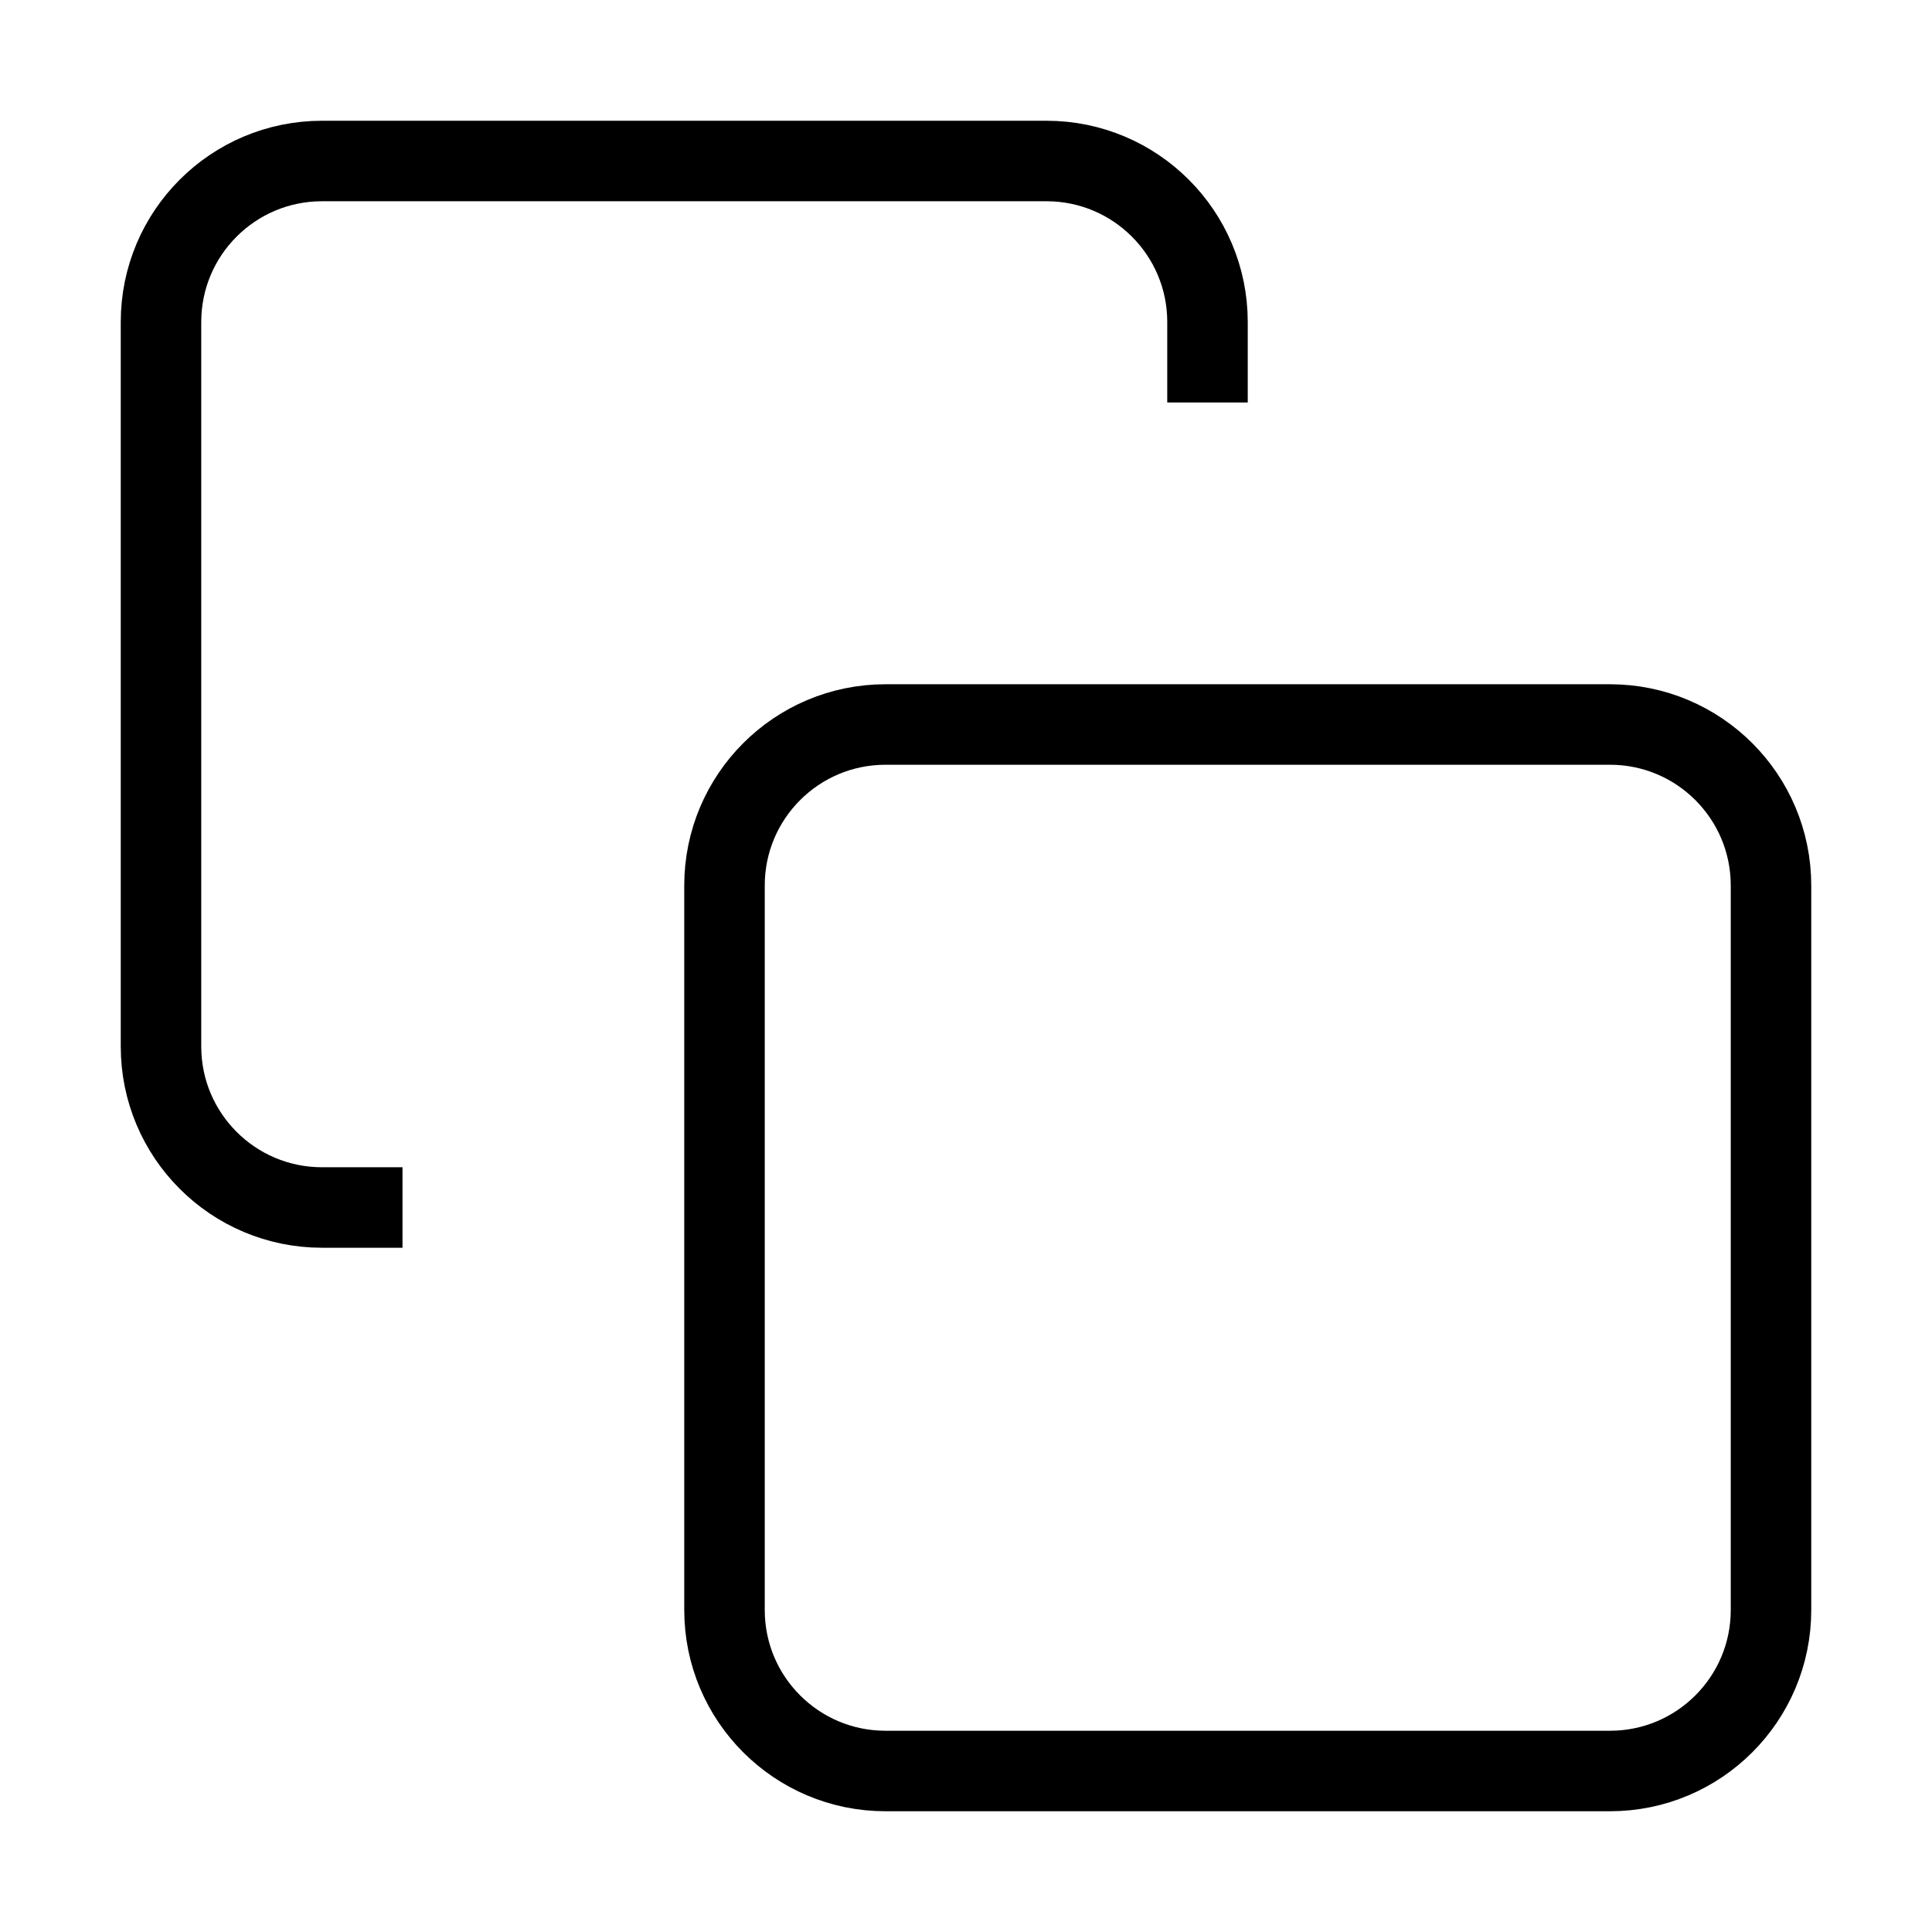
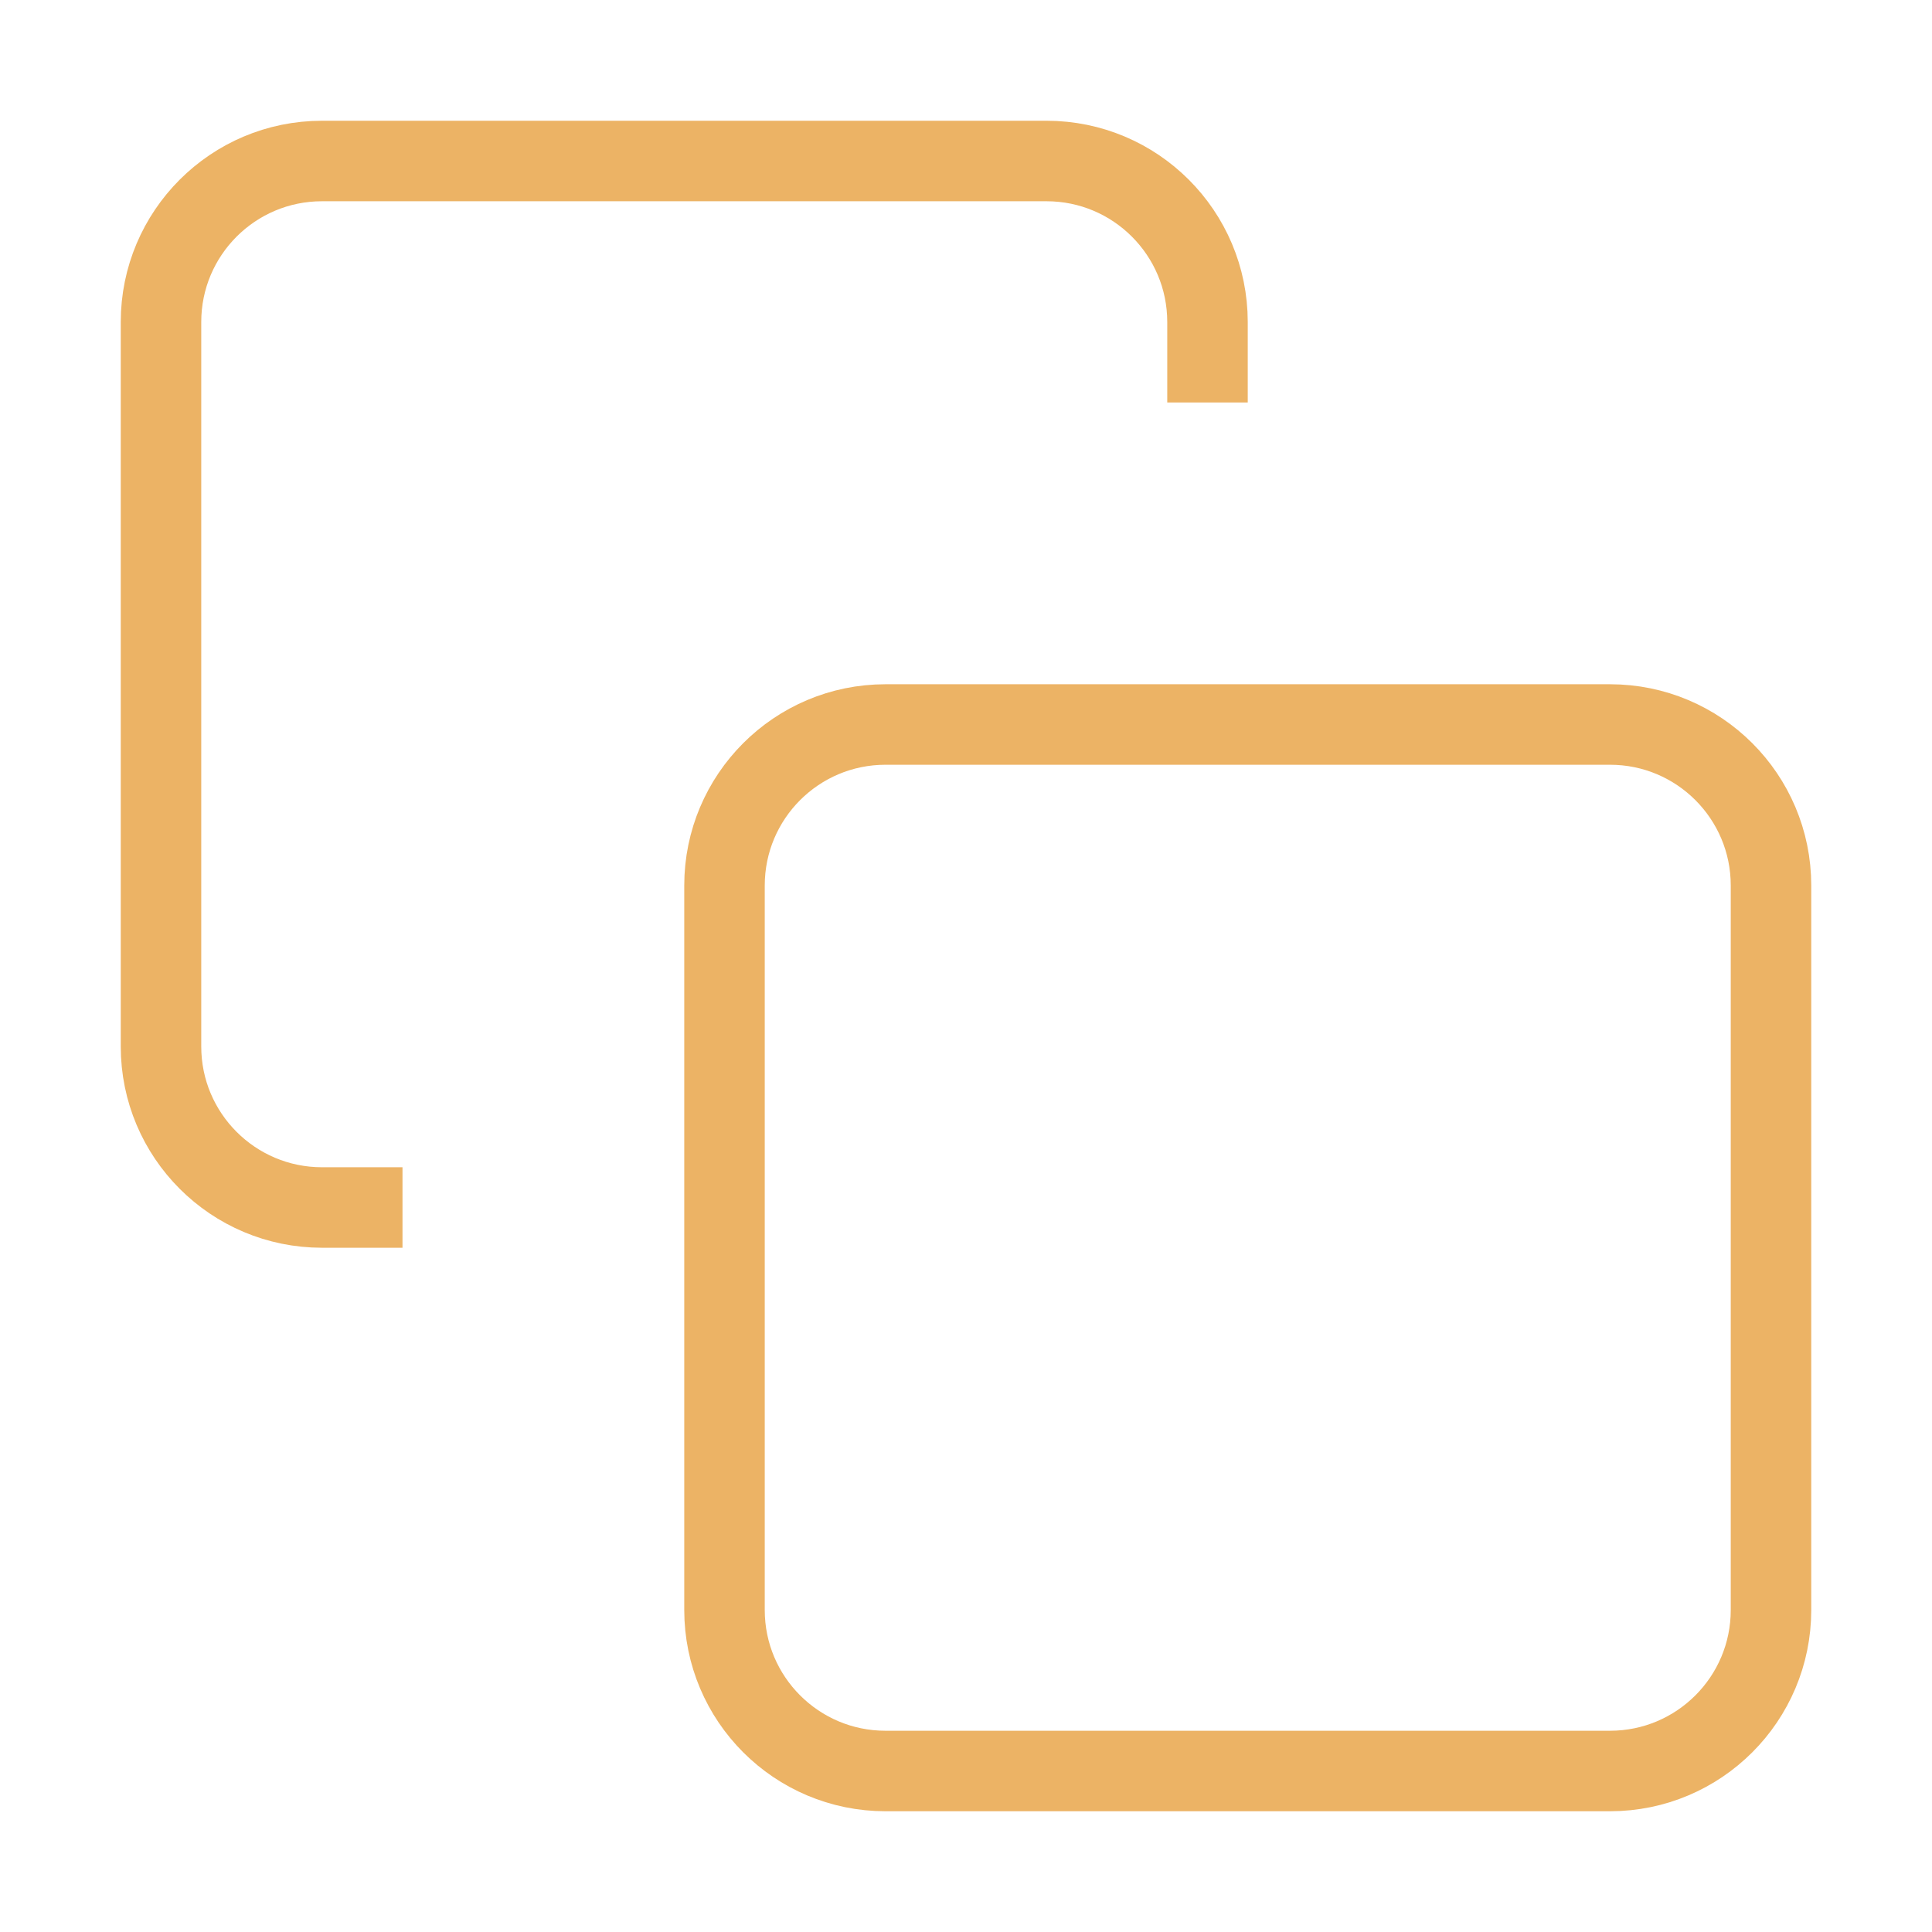
- <svg xmlns="http://www.w3.org/2000/svg" fill="none" viewBox="0 0 24 24" stroke="currentColor" strokeWidth="2" strokeLinecap="round" strokeLinejoin="round">
+ <svg xmlns="http://www.w3.org/2000/svg" fill="none" viewBox="0 0 24 24" stroke="#ECB365" strokeWidth="2" strokeLinecap="round" strokeLinejoin="round">
  <rect x="9" y="9" width="13" height="13" rx="2" ry="2" />
  <path d="M5 15H4a2 2 0 0 1-2-2V4a2 2 0 0 1 2-2h9a2 2 0 0 1 2 2v1" />
</svg>
